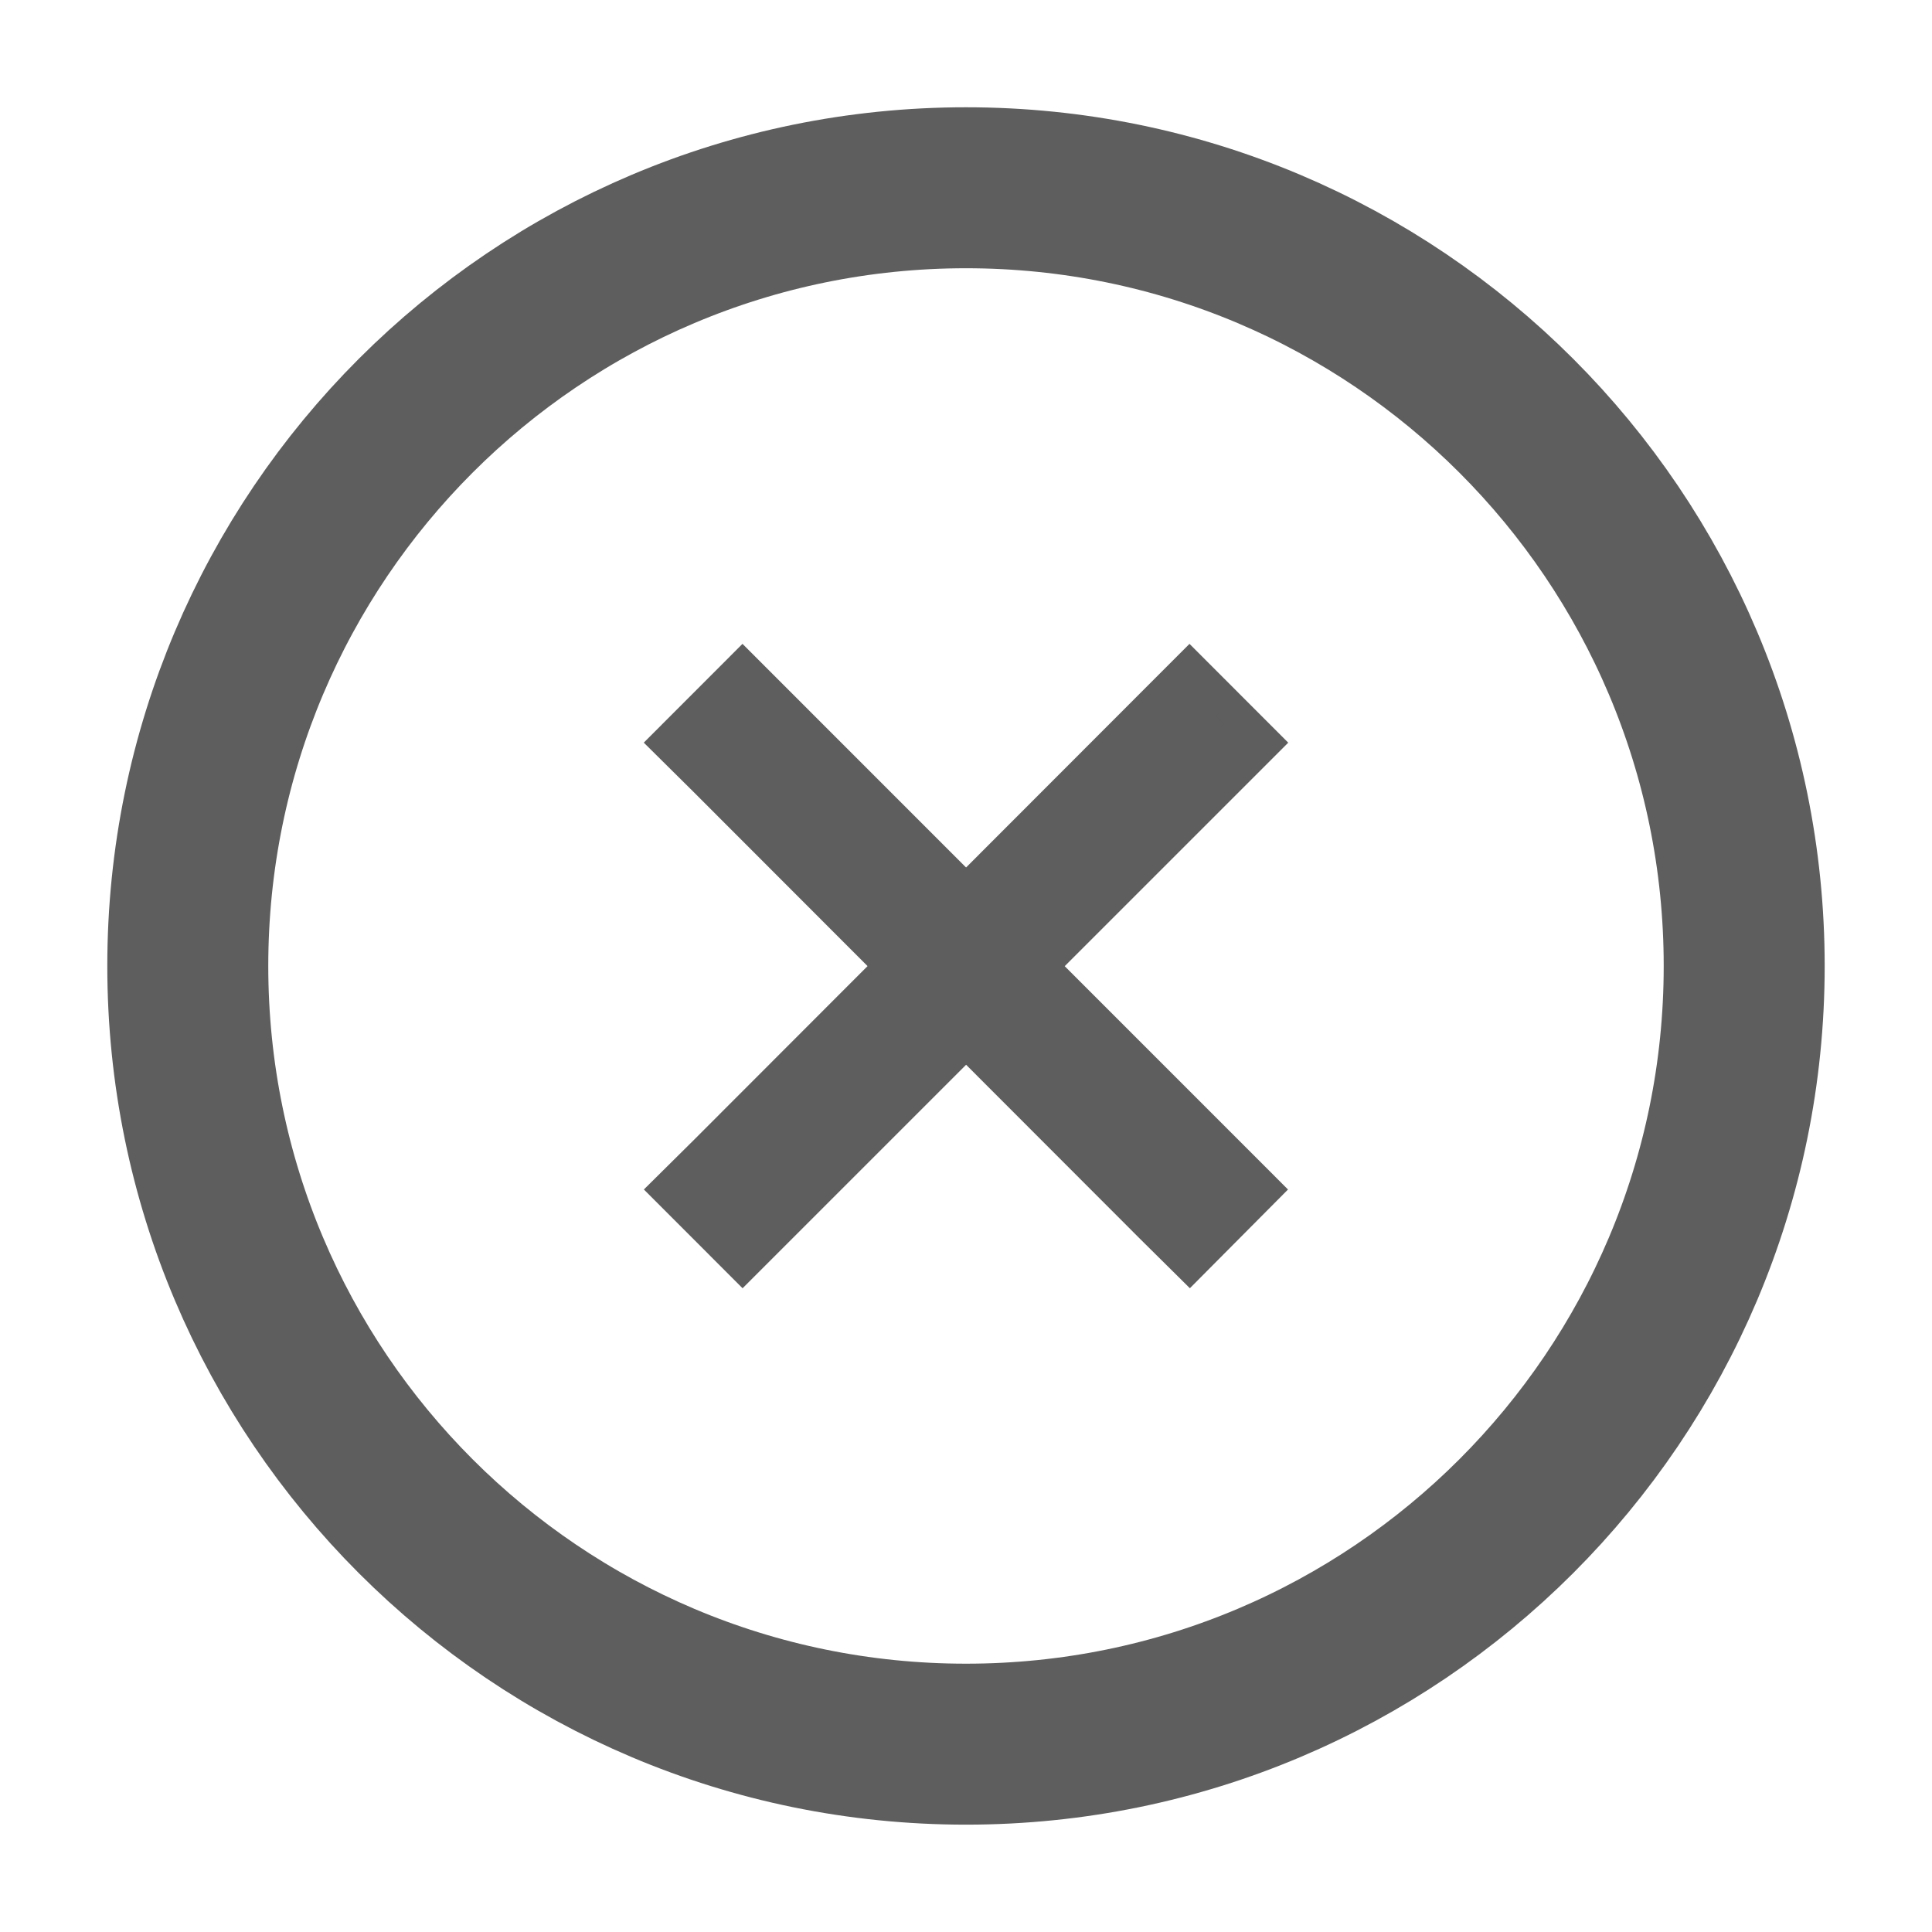
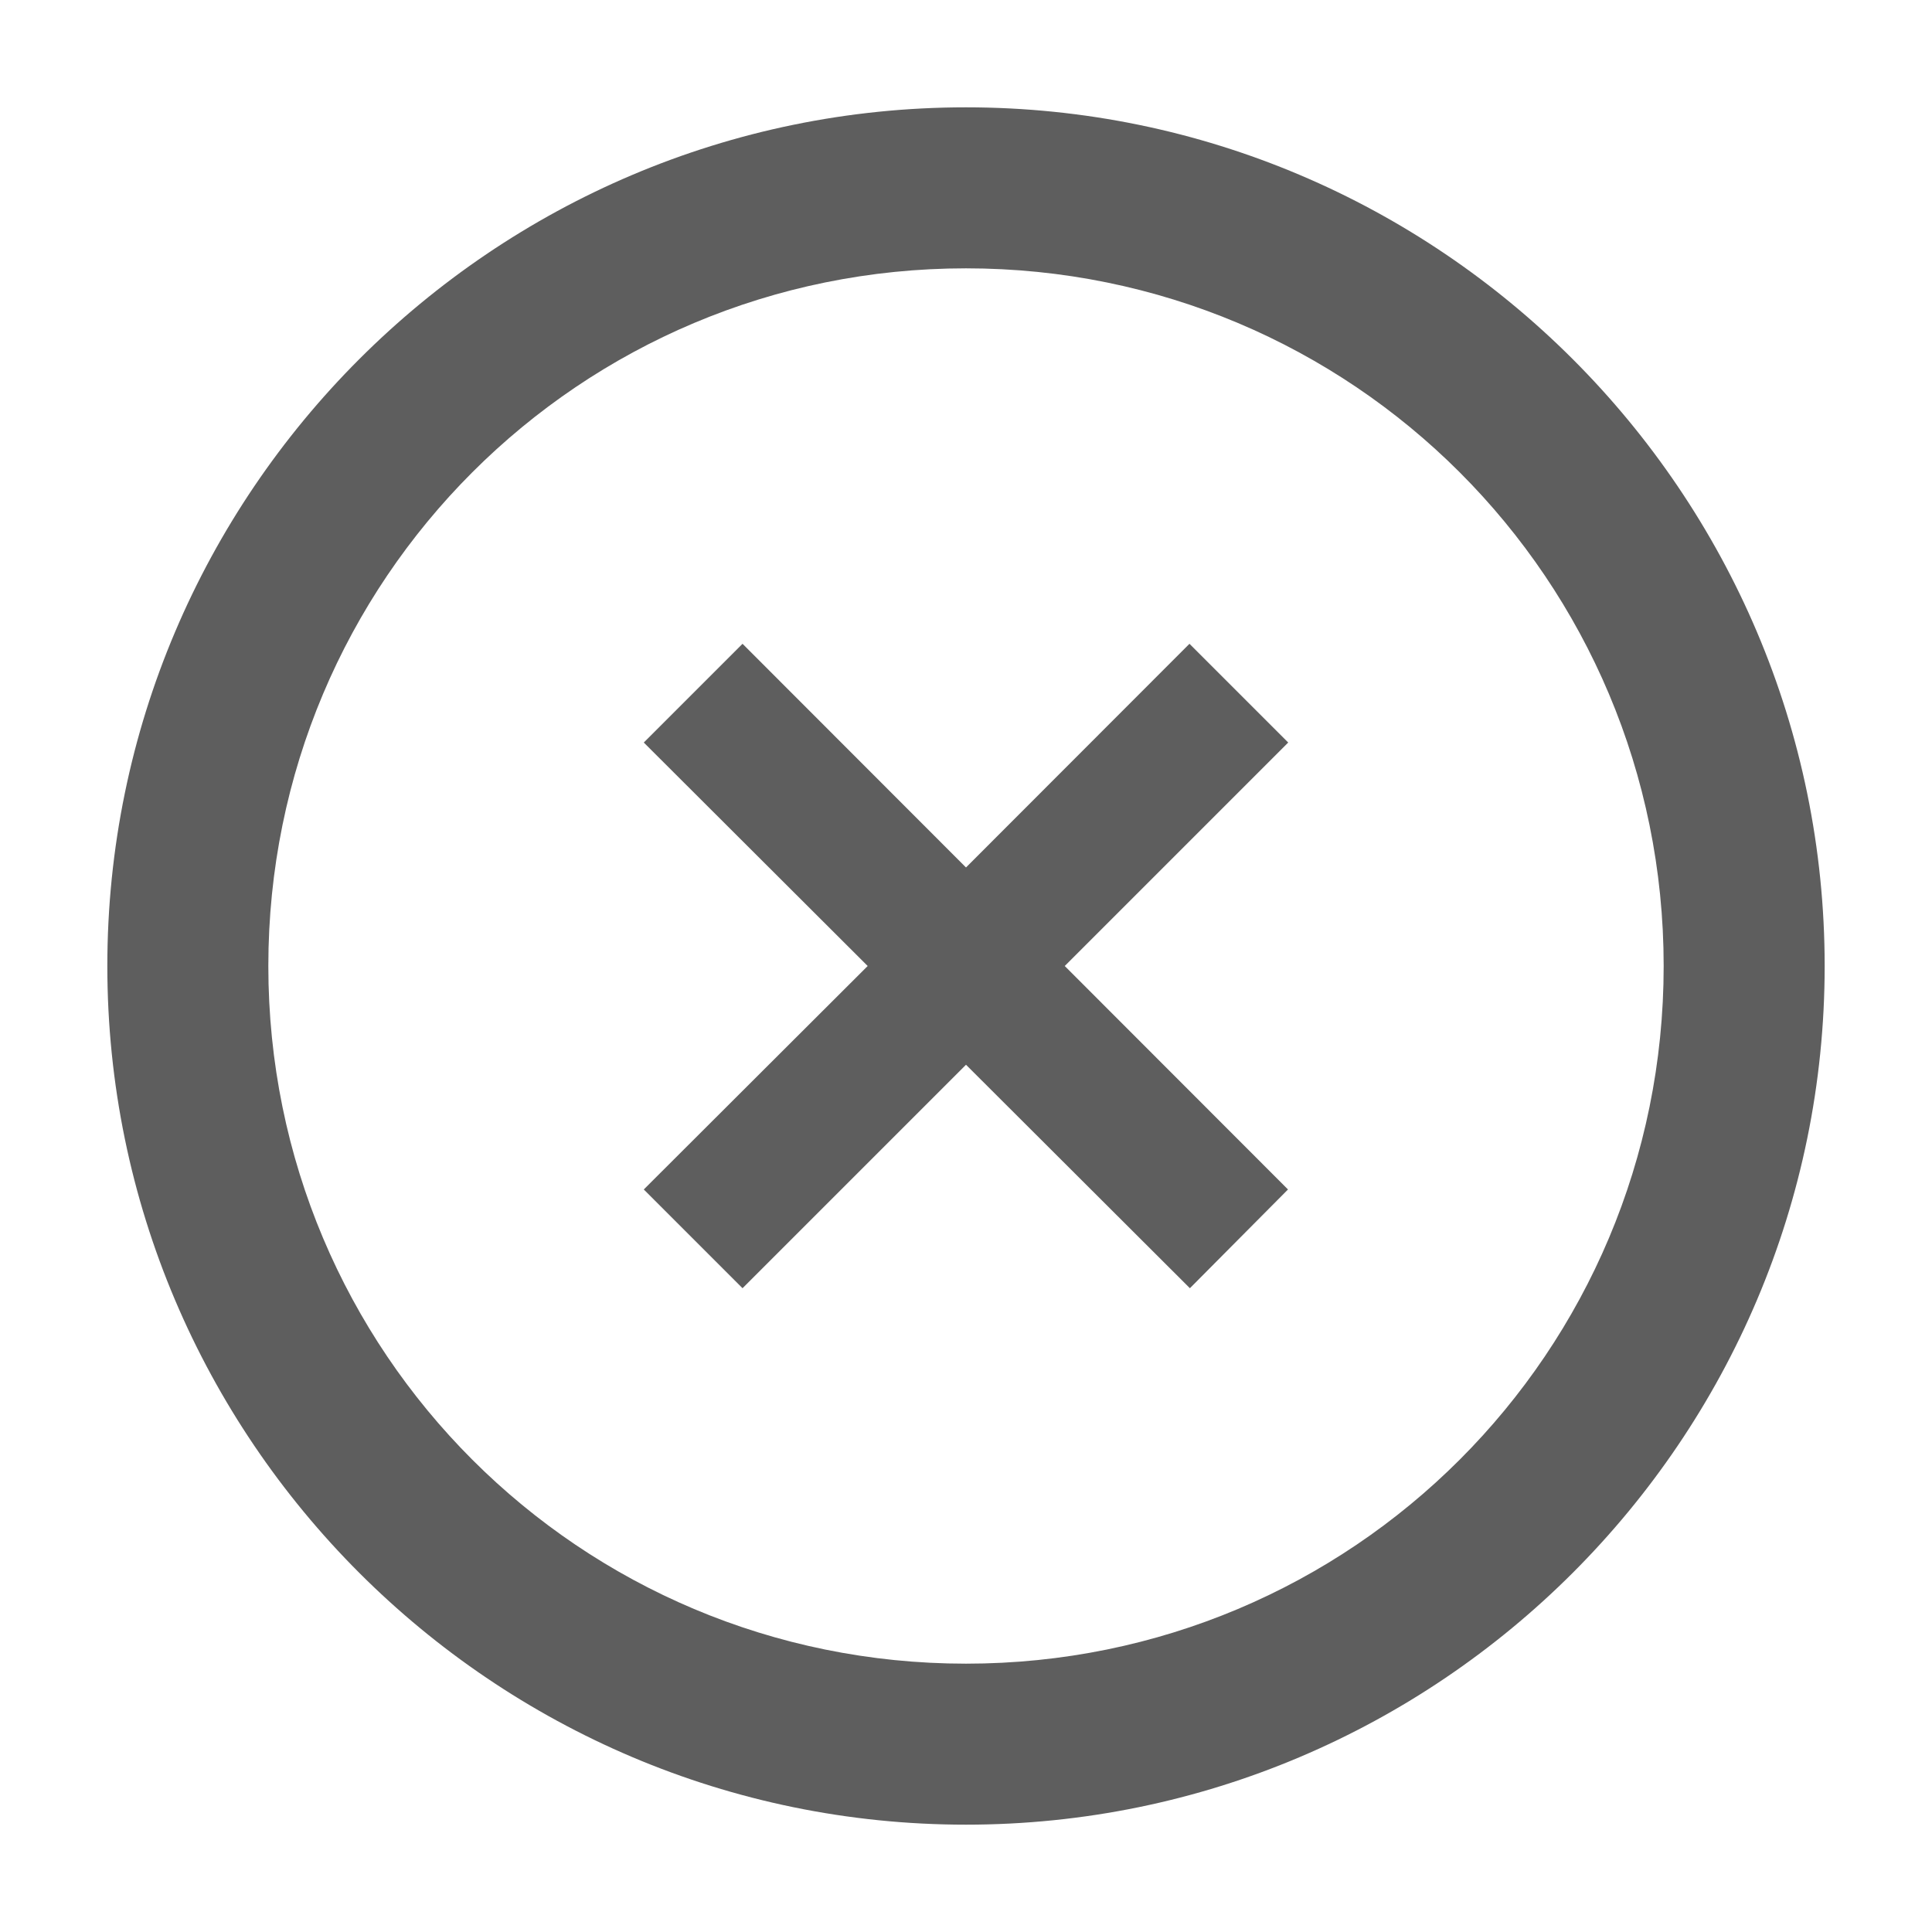
- <svg xmlns="http://www.w3.org/2000/svg" height="18" viewBox="0 0 18 18" width="18">
-   <g stroke="#5e5e5e">
-     <path d="m-278.273 858.527c0-4.322-3.504-7.827-7.827-7.827-4.322 0-7.827 3.504-7.827 7.827 0 4.322 3.504 7.827 7.827 7.827 4.322 0 7.827-3.504 7.827-7.827zm0 0" fill="none" stroke-linejoin="round" stroke-width="1.619" transform="matrix(.926324 0 0 .926324 274.0212 -786.2745)" />
-     <g fill="#5e5e5e" stroke-width=".33" transform="matrix(.915509 0 0 .904484 270.9586 -767.5234)">
-       <path d="m-283.86 855.443-.384.389-4.548 4.608-.388.389.772.782 5.321-5.385zm0 0" />
-       <path d="m-288.409 855.443-.772.782.388.389 4.548 4.608.388.389.768-.782zm0 0" />
-     </g>
-   </g>
+ <svg xmlns="http://www.w3.org/2000/svg" height="18" width="18">
+   <path d="m9 1c-4.409 0-8 3.591-8 8 0 4.409 3.591 8 8 8 4.409 0 8-3.591 8-8 0-4.409-3.591-8-8-8zm0 1.5c3.599 0 6.5 2.901 6.5 6.5 0 3.599-2.901 6.5-6.5 6.5-3.599 0-6.5-2.901-6.5-6.5 0-3.599 2.901-6.5 6.5-6.5zm-2.082 3.498-.92.92 2.086 2.082-2.086 2.082.92.92 2.082-2.082 2.086 2.082.914-.92-2.08-2.082 2.082-2.082-.92-.92-2.082 2.084z" fill="#5e5e5e" />
</svg>
